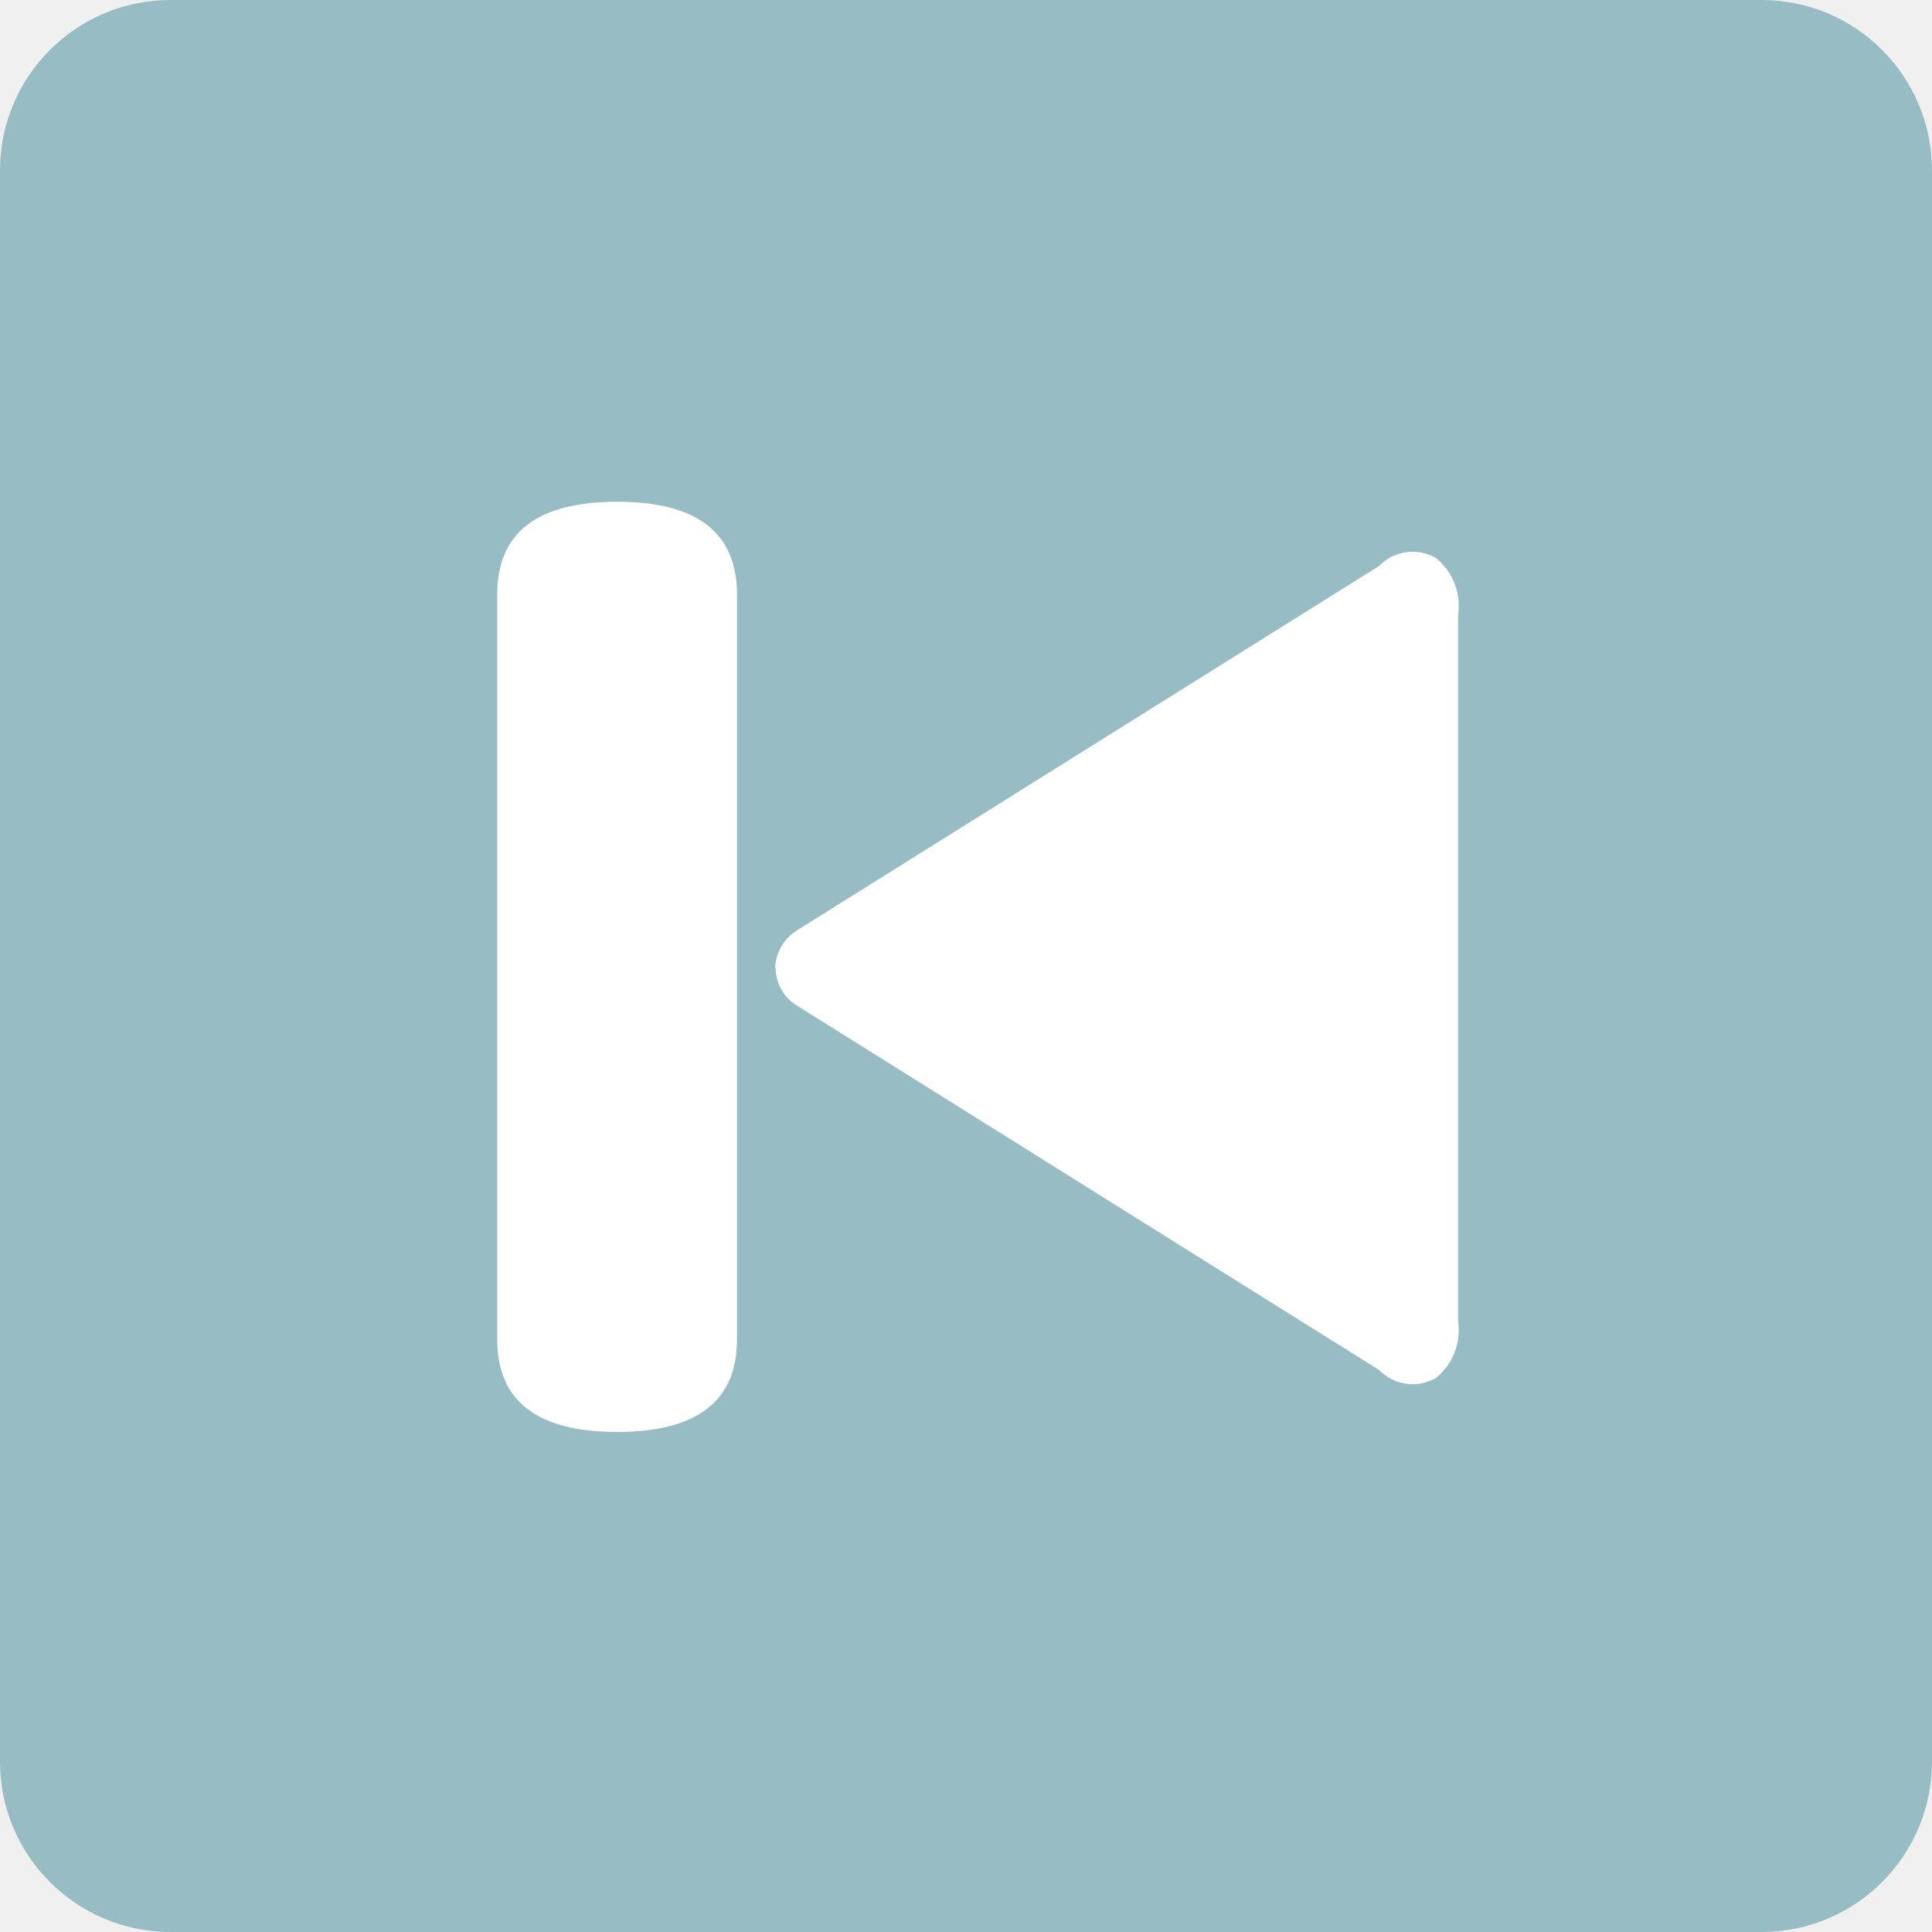
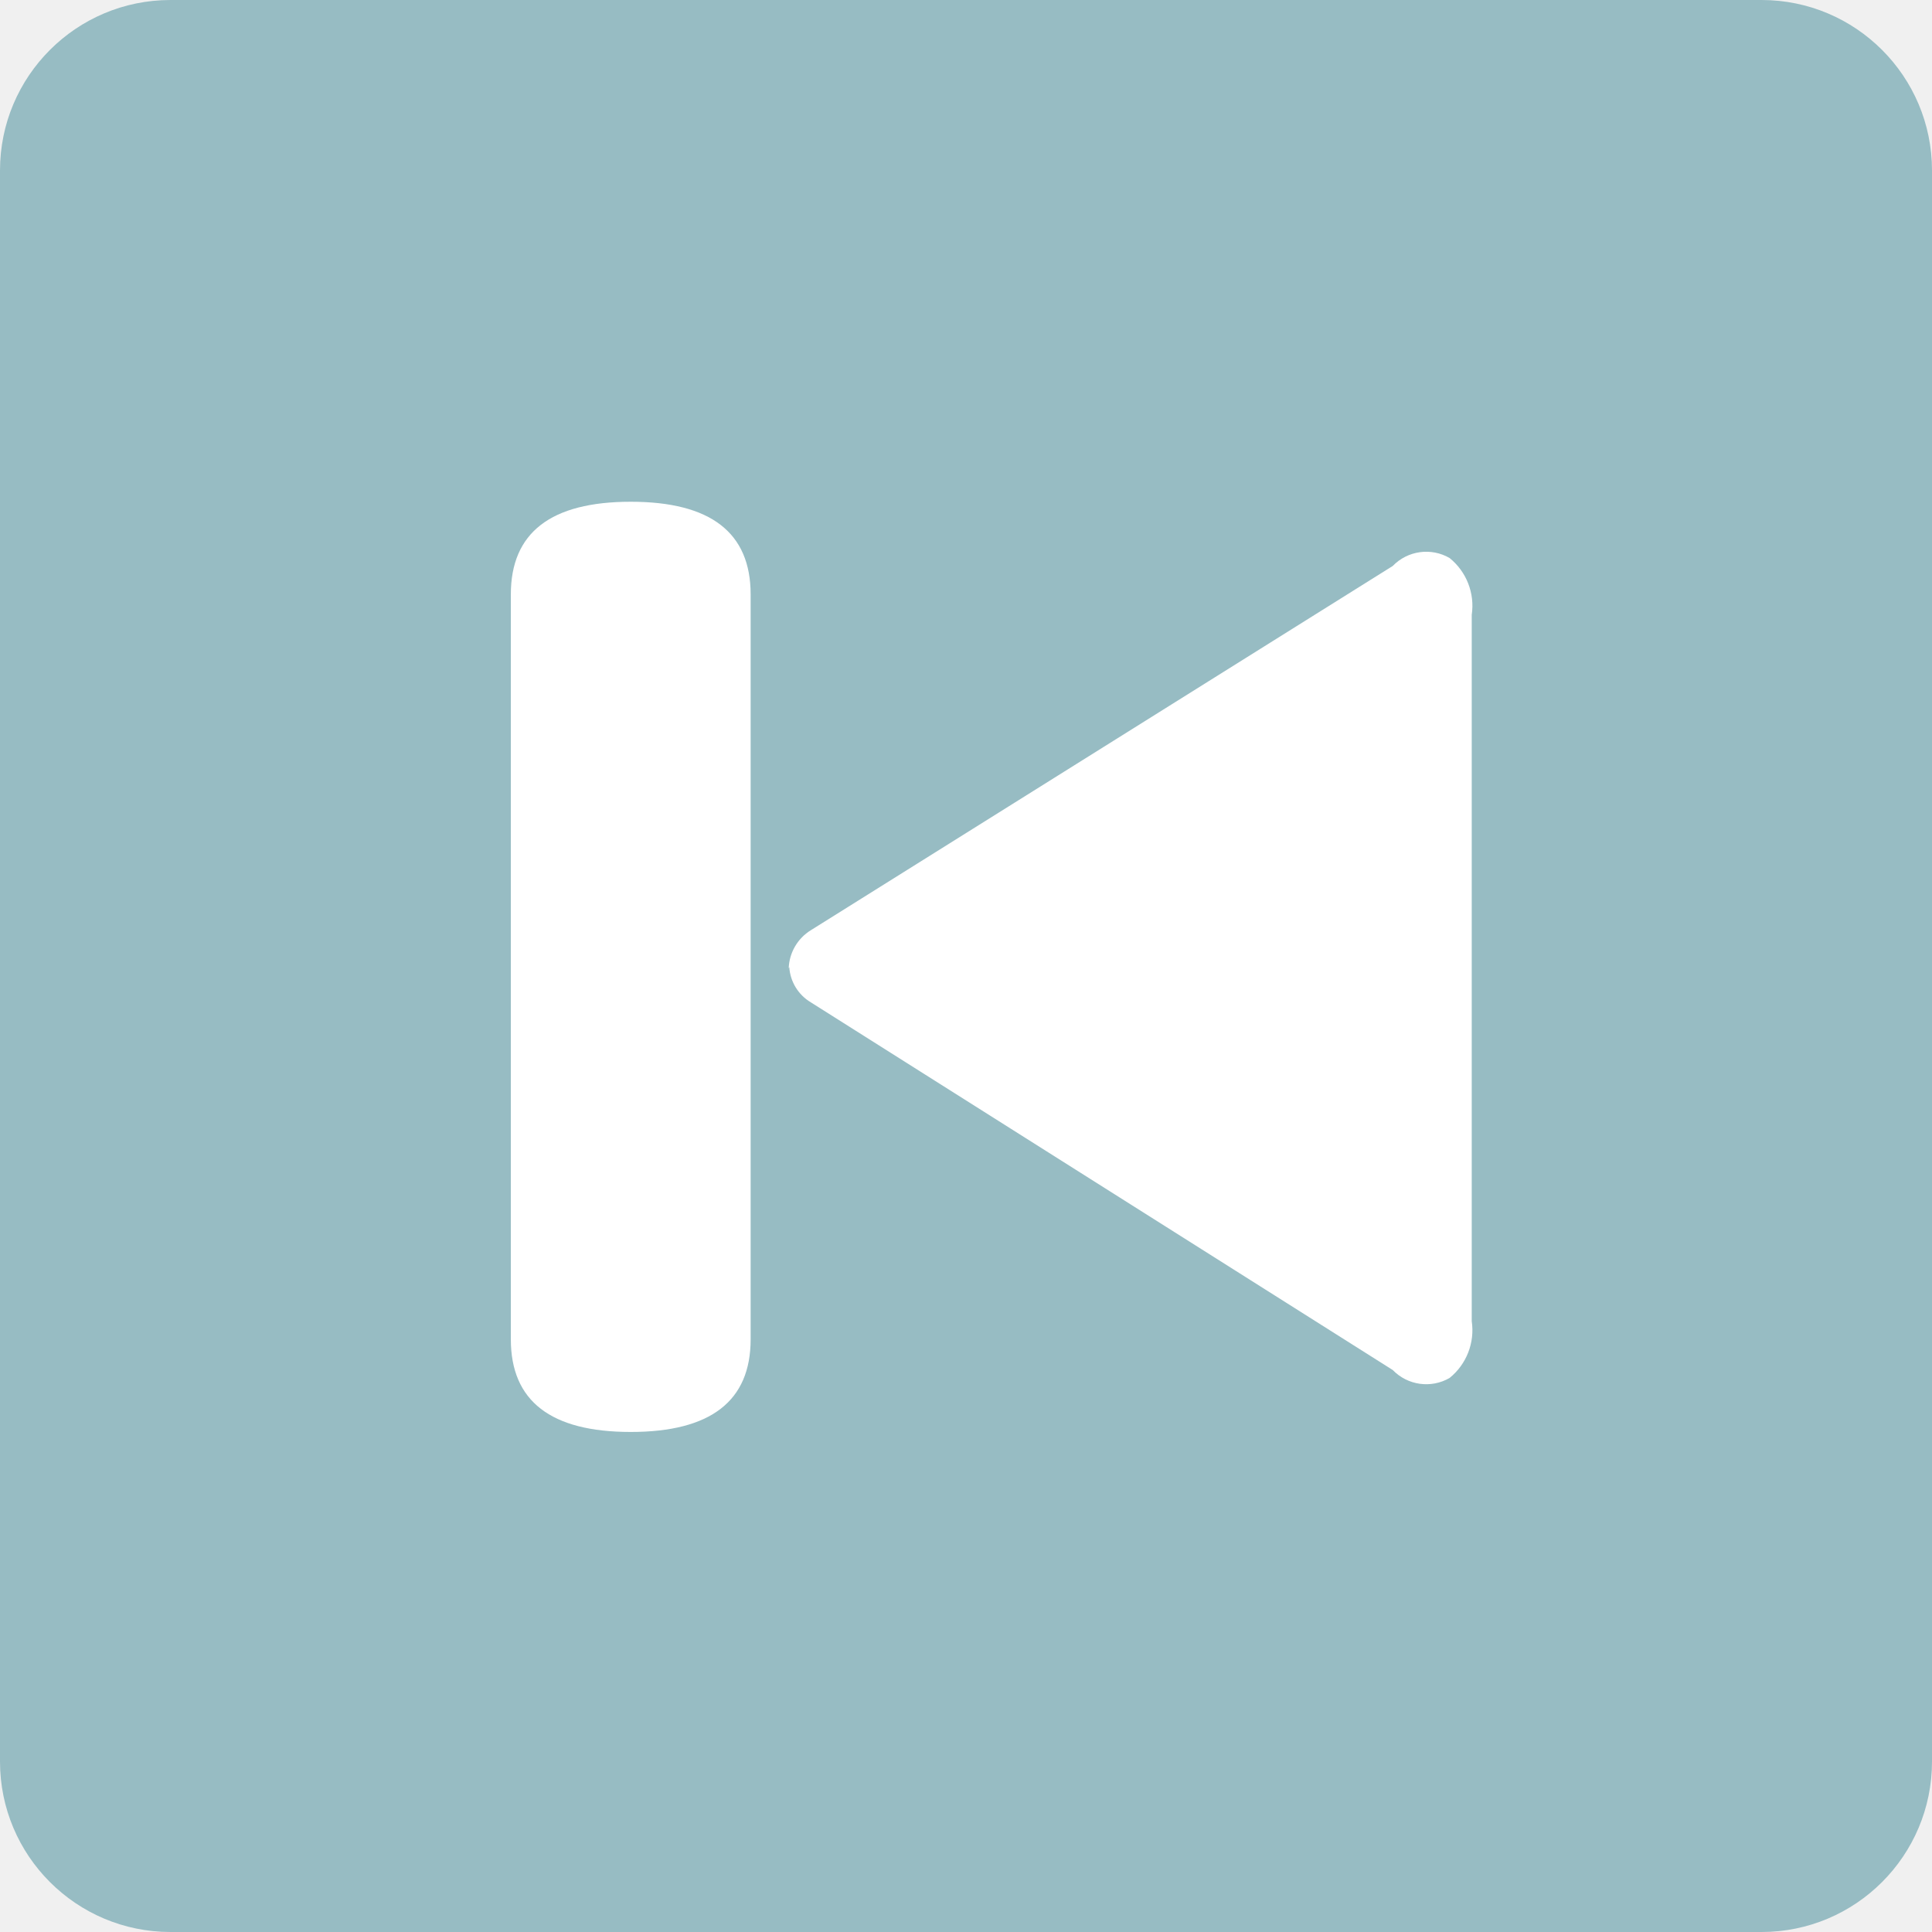
- <svg xmlns="http://www.w3.org/2000/svg" id="step3" viewBox="0 0 34 34">
+ <svg xmlns="http://www.w3.org/2000/svg" id="图层_53_复制_3" data-name="图层 53_复制 3" viewBox="0 0 34 34">
  <defs>
    <style>.cls-1{fill:#97bcc3;}.cls-2{fill:#fff;}</style>
  </defs>
-   <g id="filled_with" data-name="filled with">
-     <rect class="cls-1" width="34" height="34" rx="3" ry="3" />
-     <path class="cls-2" d="M1349.88,724q0-1.63,2.11-1.63t2.11,1.63v13.11q0,1.63-2.11,1.63t-2.11-1.63V724Zm4.89,6.58a0.82,0.82,0,0,1,.39-0.67l10.24-6.41a0.82,0.82,0,0,1,1-.14,1.08,1.08,0,0,1,.39,1v12.43a1.08,1.08,0,0,1-.39,1,0.82,0.82,0,0,1-1-.14l-10.24-6.41A0.78,0.78,0,0,1,1354.78,730.56Z" transform="translate(-1341.13 -713.54)" />
-   </g>
+   <rect class="cls-1" width="34" height="34" rx="3" ry="3" />
+   <path class="cls-2" d="M1210.72,724q0-1.63,2.11-1.63t2.11,1.63v13.11q0,1.63-2.11,1.63t-2.11-1.63V724Zm4.89,6.58a0.82,0.82,0,0,1,.39-0.67l10.24-6.41a0.82,0.82,0,0,1,1-.14,1.08,1.08,0,0,1,.39,1v12.43a1.08,1.08,0,0,1-.39,1,0.82,0.82,0,0,1-1-.14L1216,731.18A0.78,0.78,0,0,1,1215.62,730.56Z" transform="translate(-1201.73 -713.54)" />
</svg>
